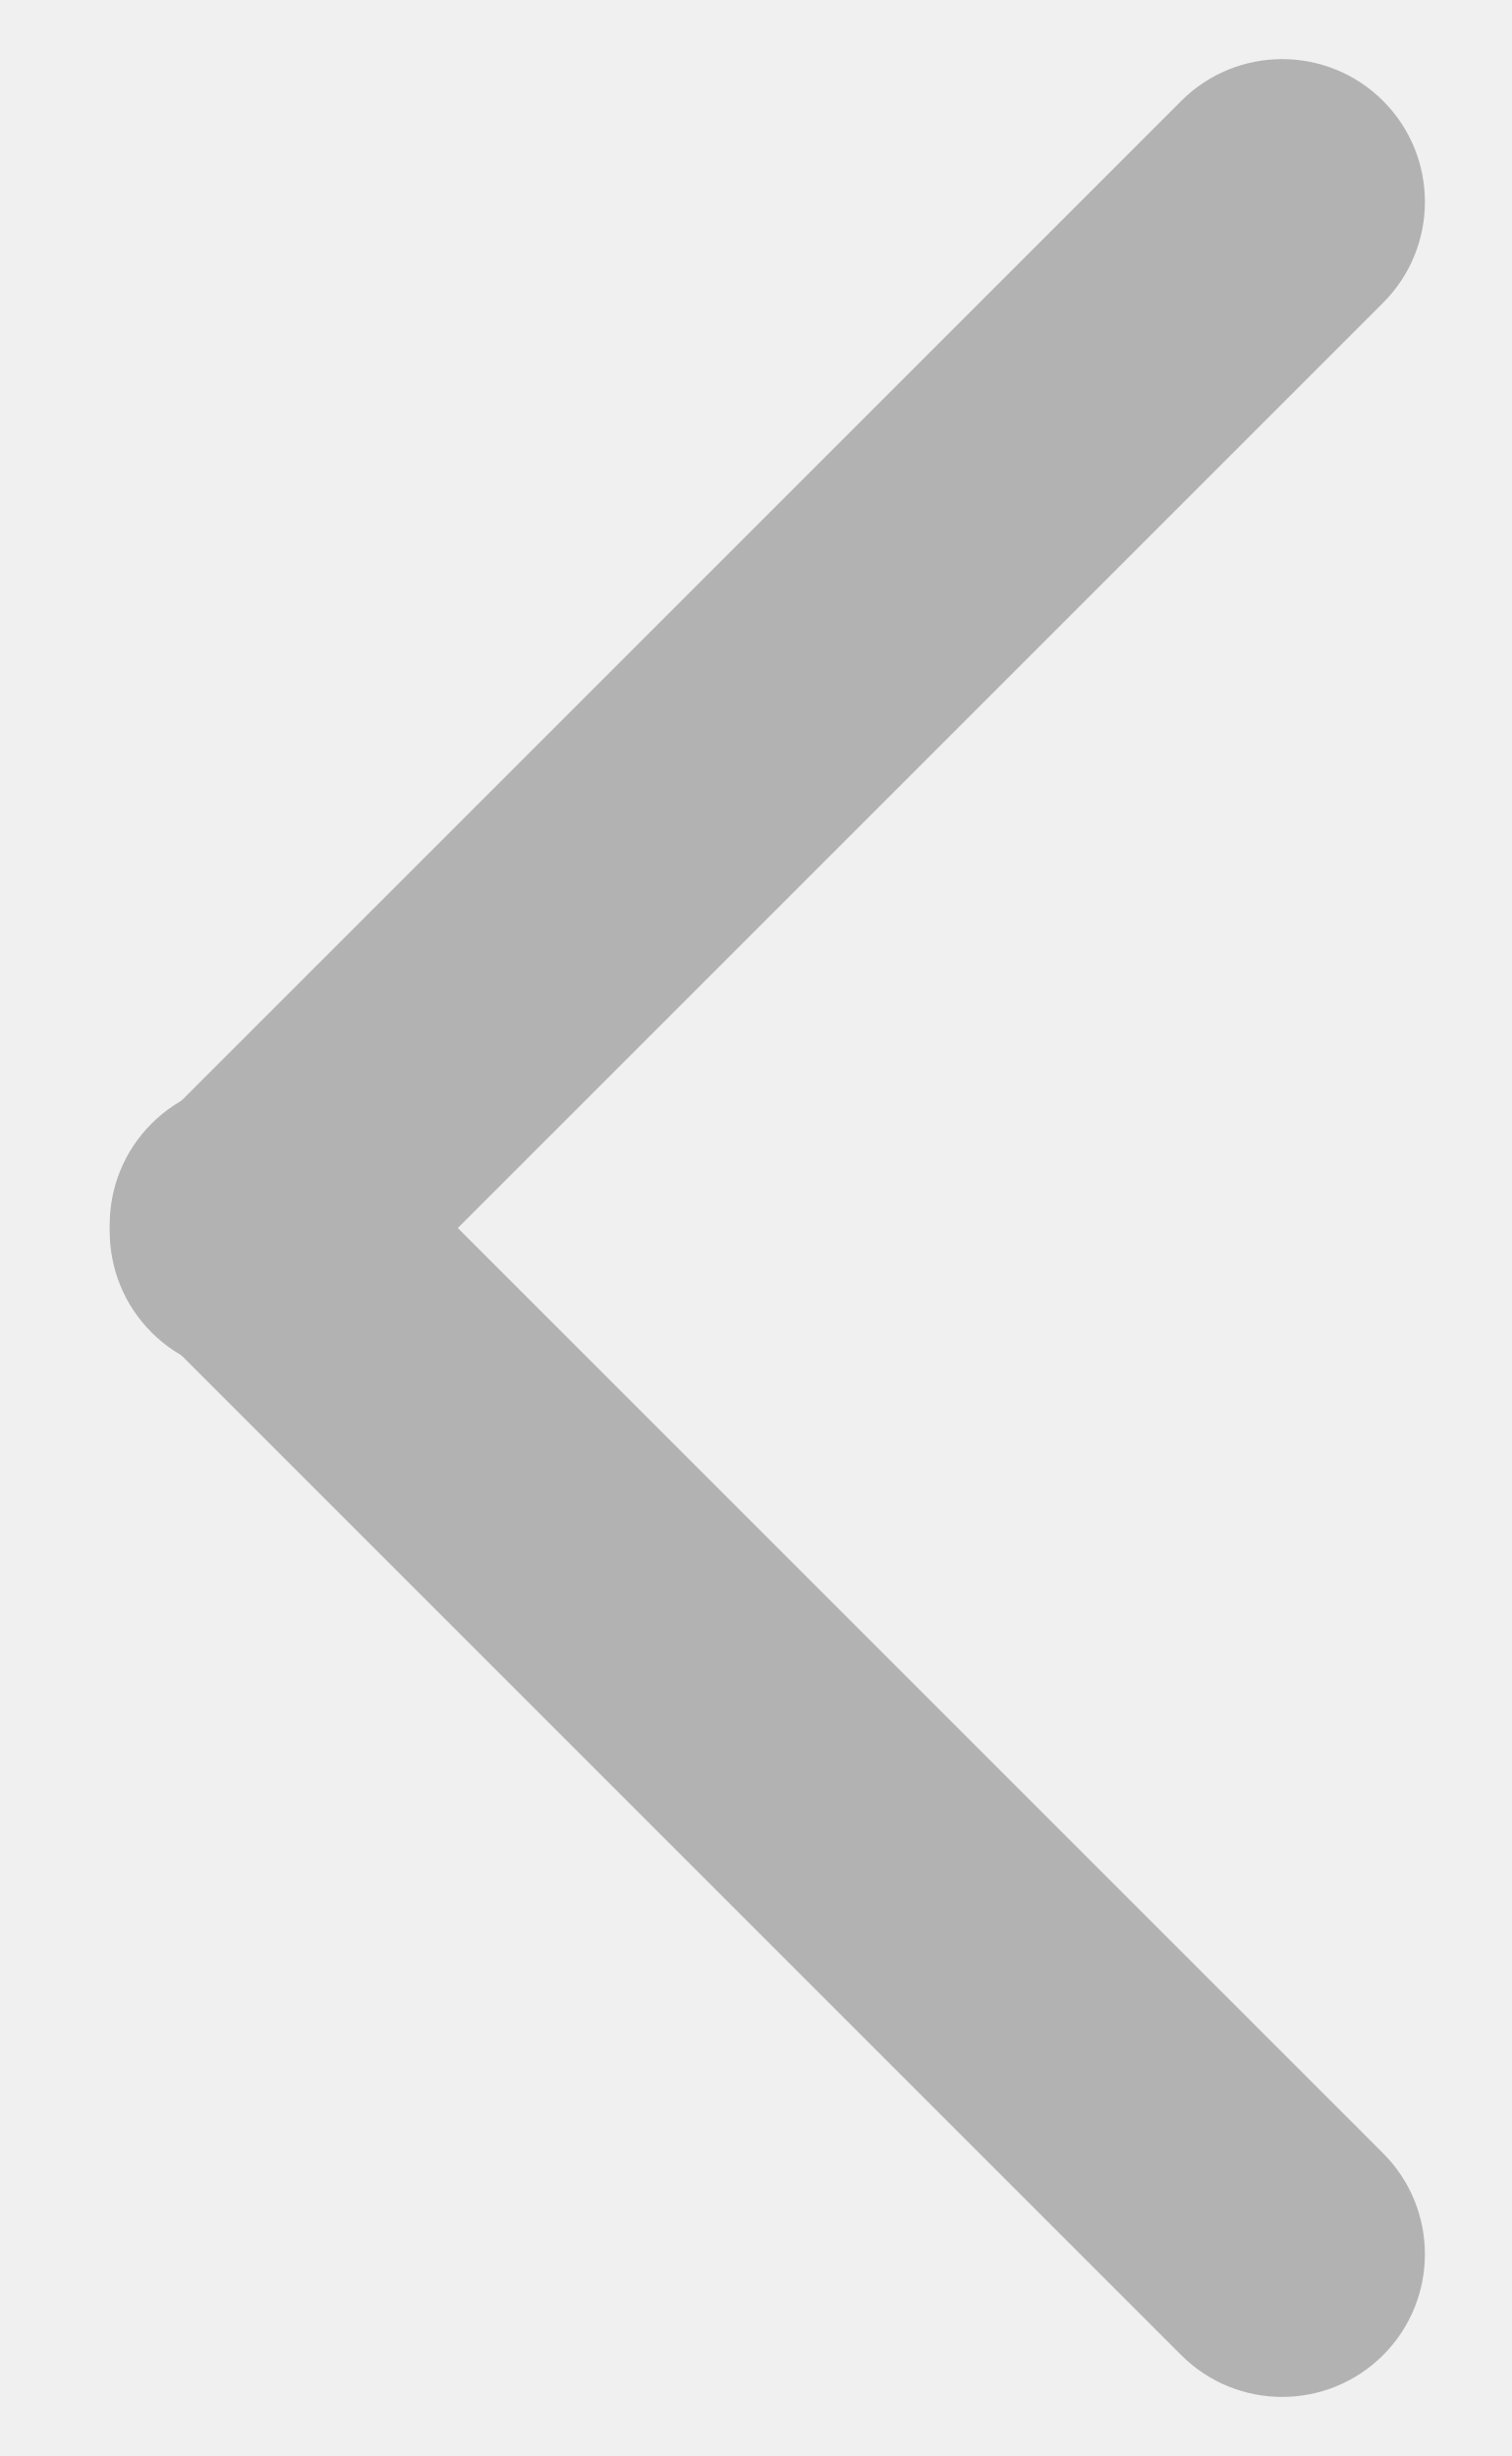
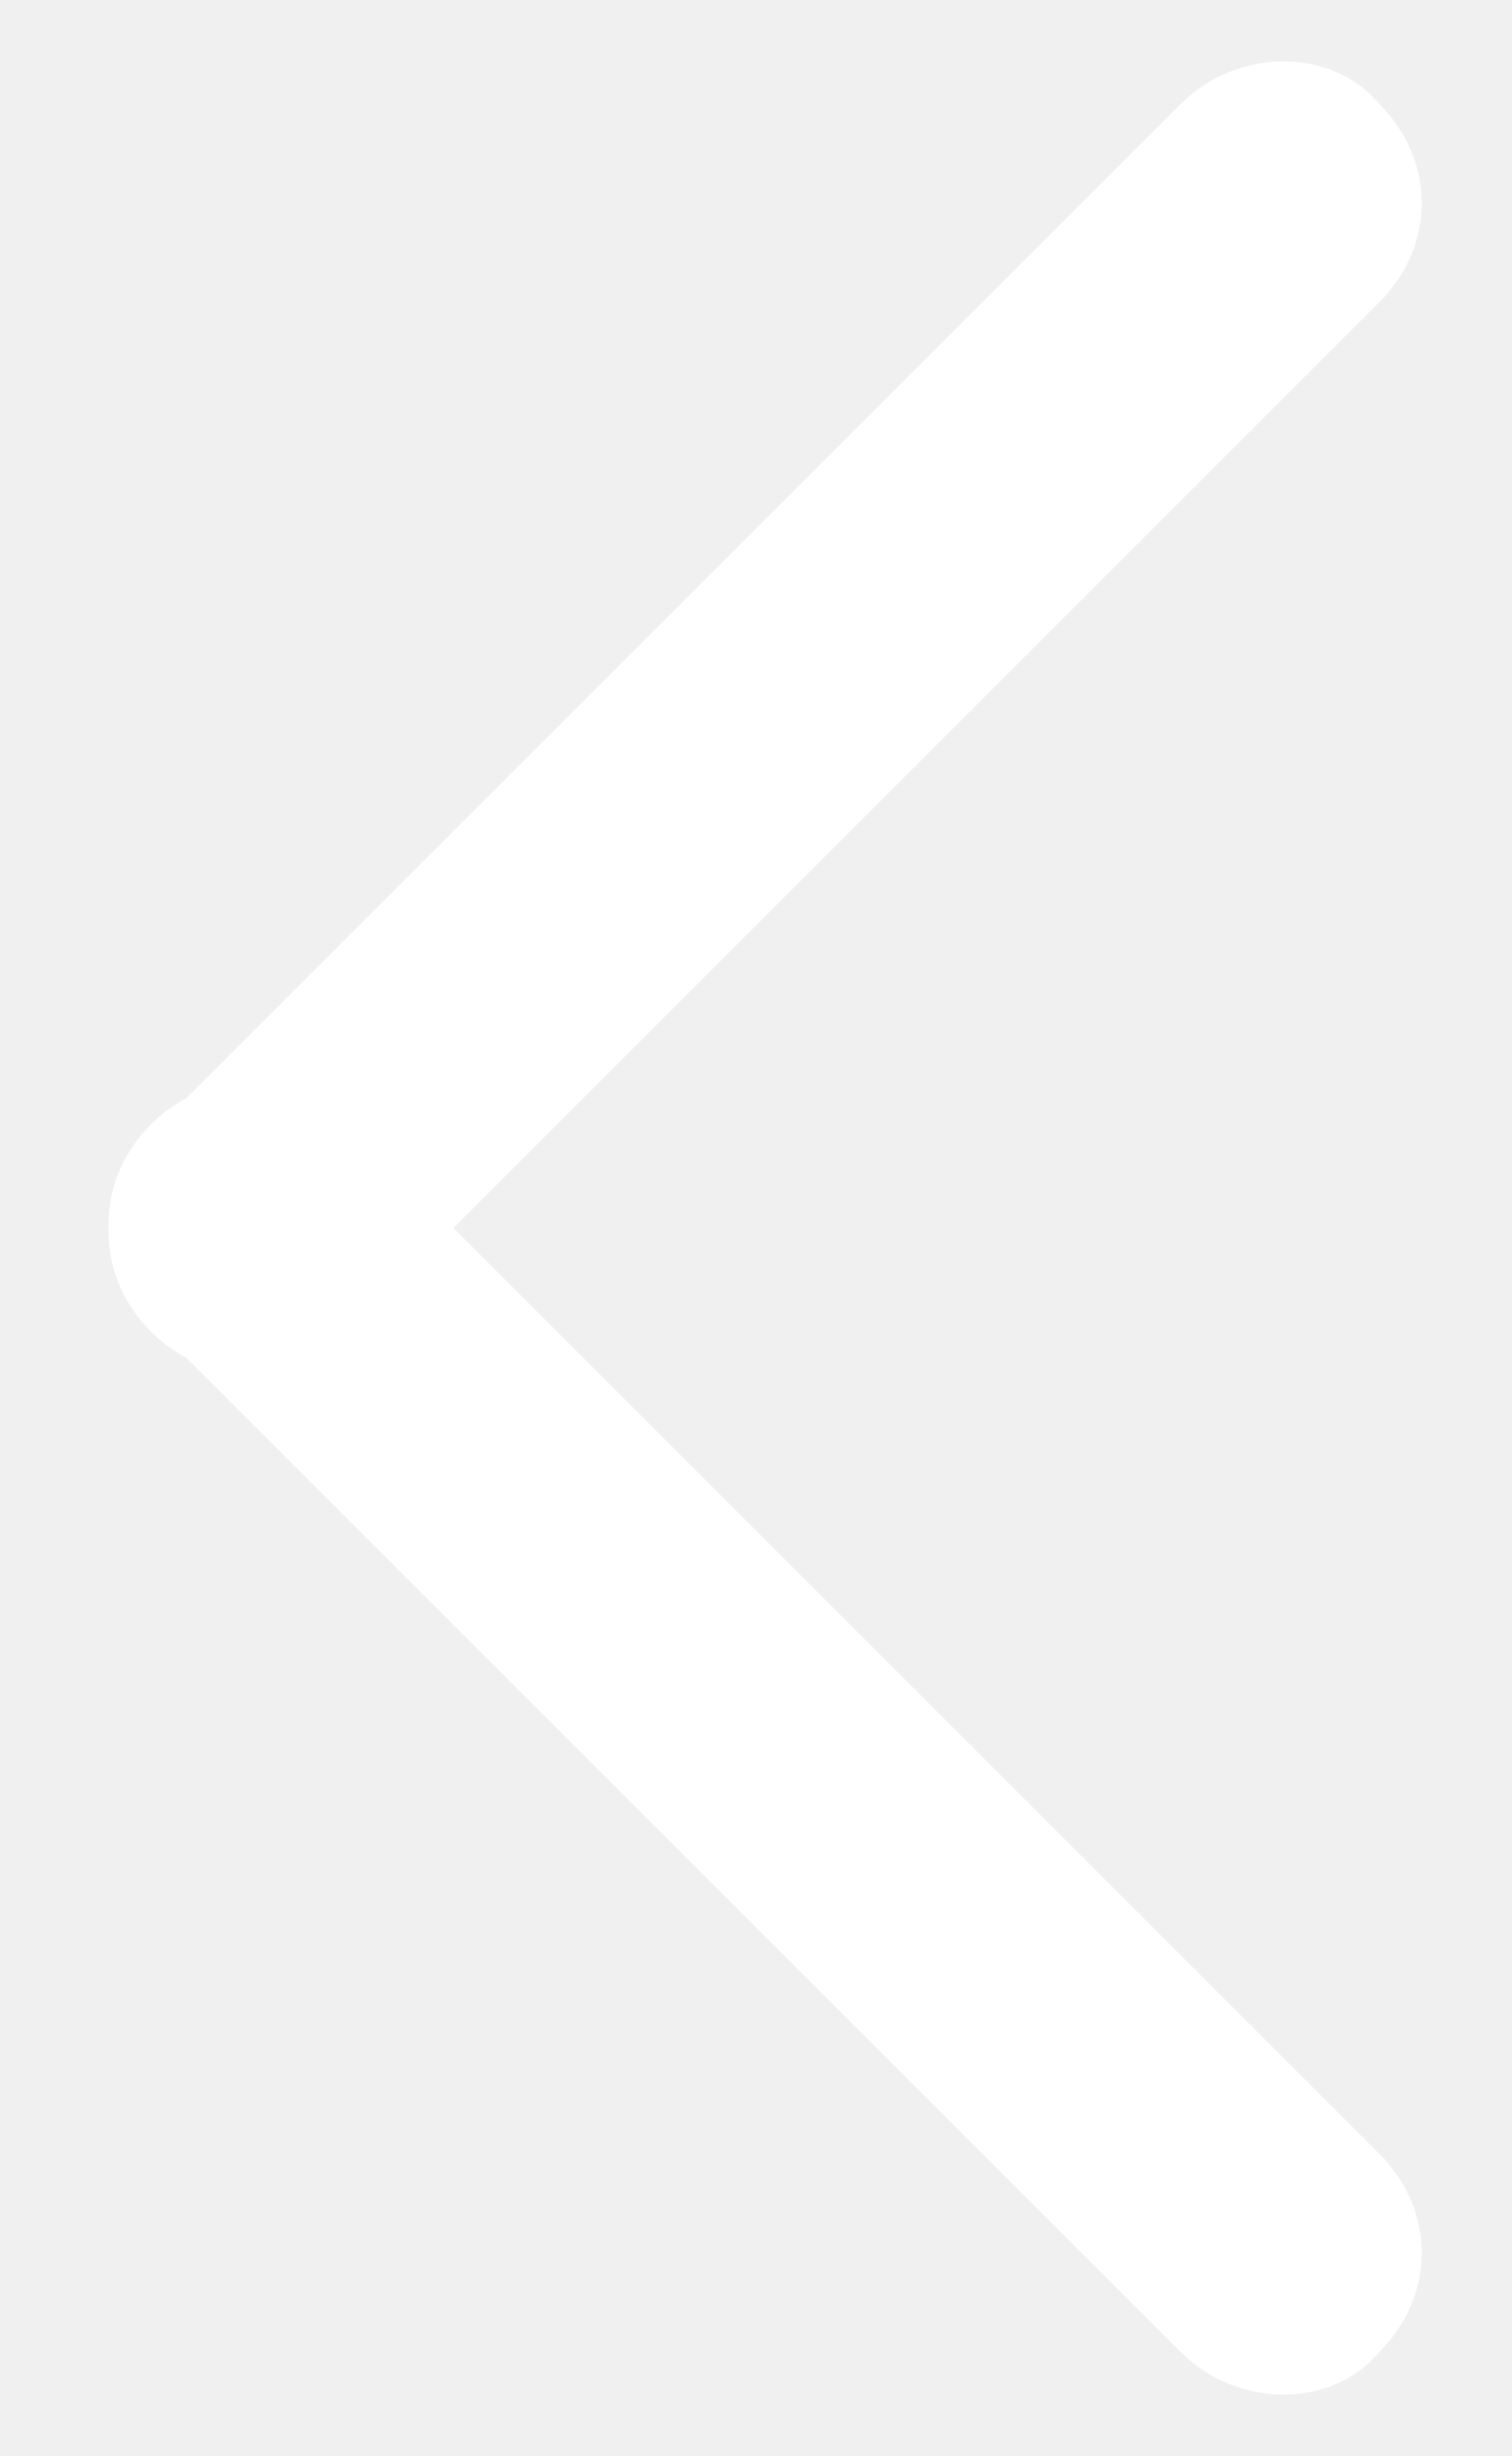
- <svg xmlns="http://www.w3.org/2000/svg" width="16" height="26" viewBox="0 0 16 26" fill="none">
-   <rect width="3.022" height="18.437" rx="1.511" transform="matrix(-0.707107 -0.707107 -0.707107 0.707107 15.7096 2.1369)" fill="#B2B2B2" />
-   <rect x="15.71" y="23.863" width="3.022" height="18.437" rx="1.511" transform="rotate(135 15.7096 23.8632)" fill="#B2B2B2" />
+ <svg xmlns="http://www.w3.org/2000/svg" version="1.2" viewBox="0 0 16 26" width="16" height="26">
+   <style>
+ 		.s0 { fill: #ffffff } 
+ 	</style>
+   <path id="Layer" class="s0" d="m14.6 1.1c-0.5-0.6-1.5-0.6-2.1 0l-10.9 10.9c-0.6 0.6-0.6 1.5 0 2.1 0.6 0.6 1.6 0.6 2.1 0l10.9-10.9c0.6-0.6 0.6-1.5 0-2.1z" />
+   <path id="Layer" class="s0" d="m14.6 24.9c-0.5 0.6-1.5 0.6-2.1 0l-10.9-10.9c-0.6-0.6-0.6-1.5 0-2.1 0.6-0.6 1.6-0.6 2.1 0l10.9 10.9c0.6 0.6 0.6 1.5 0 2.1z" />
</svg>
